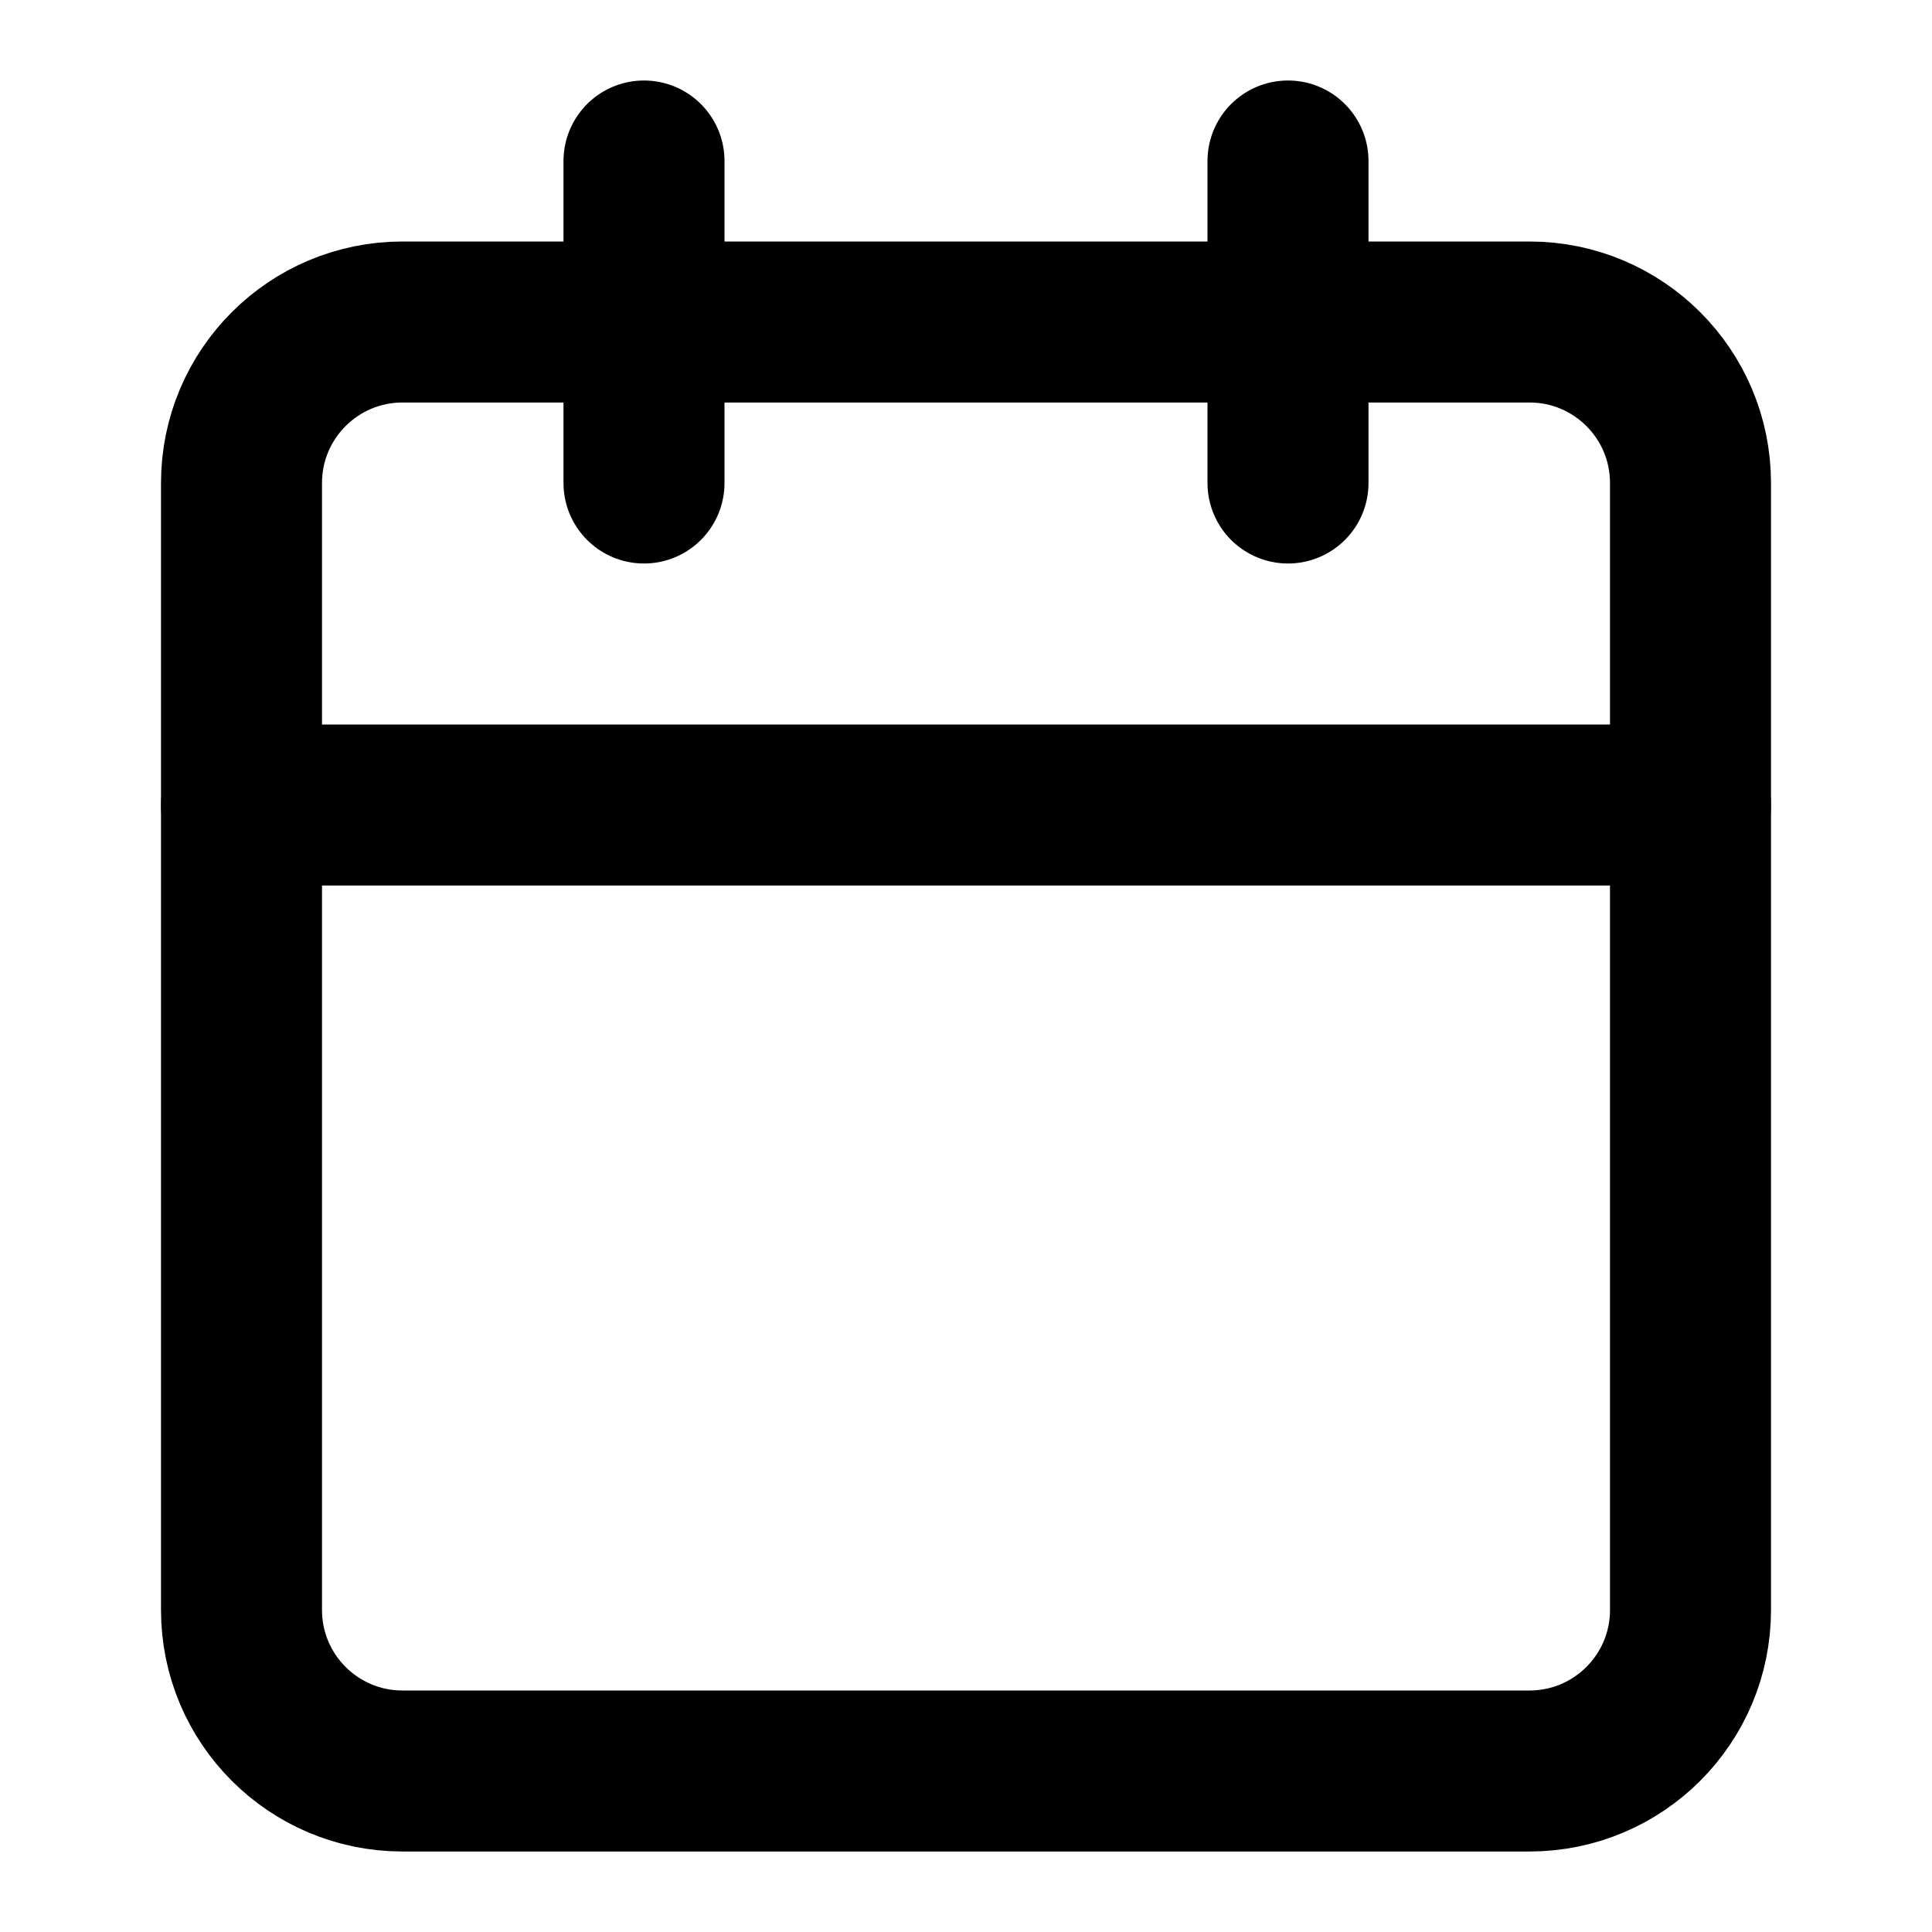
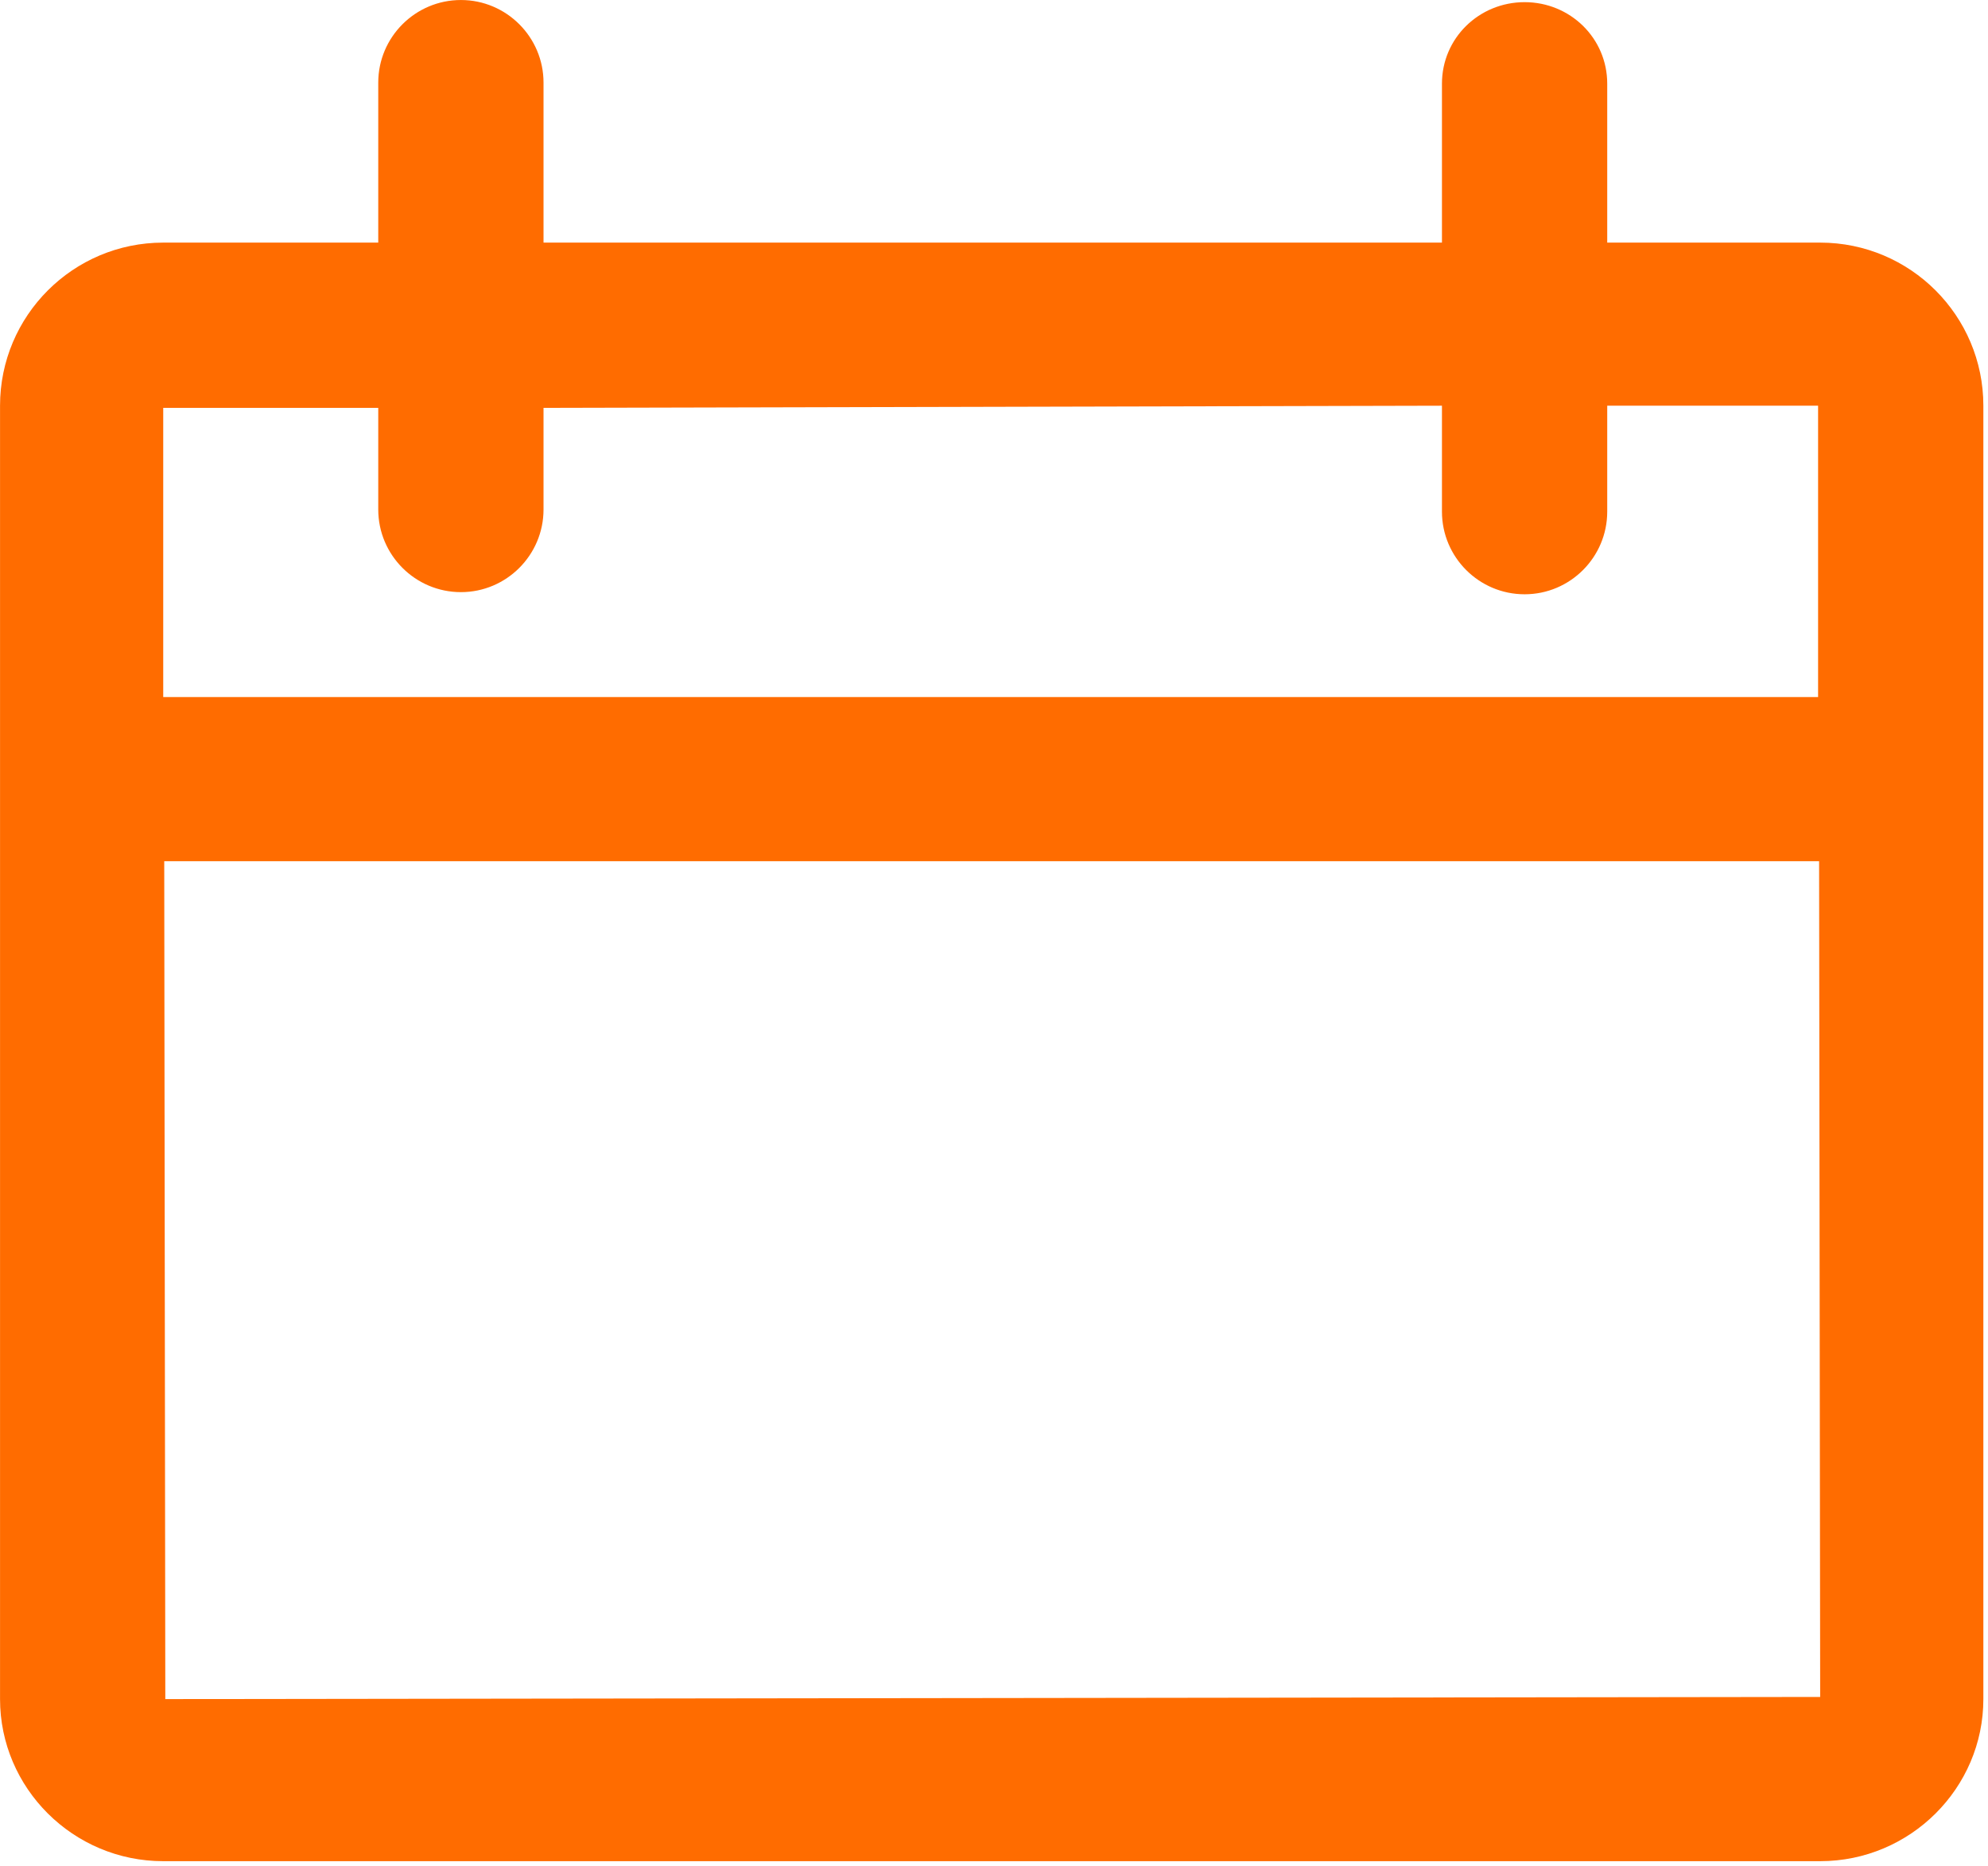
- <svg xmlns="http://www.w3.org/2000/svg" viewBox="0 0 24 24" fill="none" stroke="currentColor" stroke-width="2" stroke-linecap="round" stroke-linejoin="round">
-   <rect x="3" y="4" width="18" height="18" rx="2" ry="2" />
-   <line x1="16" y1="2" x2="16" y2="6" />
-   <line x1="8" y1="2" x2="8" y2="6" />
-   <line x1="3" y1="10" x2="21" y2="10" />
+ <svg xmlns="http://www.w3.org/2000/svg" width="100%" height="100%" viewBox="0 0 294 276" version="1.1" xml:space="preserve" style="fill-rule:evenodd;clip-rule:evenodd;stroke-linejoin:round;stroke-miterlimit:2;">
+   <g transform="matrix(1,0,0,1,-121233.905,-66109.82)">
+     <g transform="matrix(8.333333,0,0,8.333333,108763.693,53287.215)">
+       <g transform="matrix(1,0,0,1,1499.359,1541.59)">
+         <path d="M0,27.281L-0.019,12.409L29.349,12.409L29.368,27.243L0,27.281ZM-0.037,4.362L3.779,4.362L3.779,6.166C3.779,6.975 4.437,7.633 5.246,7.633C6.054,7.633 6.712,6.975 6.712,6.166L6.712,4.362L22.656,4.324L22.656,6.204C22.656,7.013 23.314,7.671 24.123,7.671C24.931,7.671 25.589,7.013 25.589,6.204L25.589,4.324L29.331,4.324L29.331,9.495L-0.037,9.495L-0.037,4.362ZM29.368,1.429L25.589,1.429L25.589,-1.392C25.589,-2.2 24.931,-2.839 24.123,-2.839C23.314,-2.839 22.656,-2.2 22.656,-1.392L22.656,1.429L6.712,1.429L6.712,-1.411C6.712,-2.219 6.054,-2.877 5.246,-2.877C4.437,-2.877 3.779,-2.219 3.779,-1.411L3.779,1.429L-0.037,1.429C-1.636,1.429 -2.933,2.726 -2.933,4.324L-2.933,27.281C-2.933,28.86 -1.636,30.158 -0.037,30.158L29.368,30.158C30.967,30.158 32.264,28.86 32.264,27.281L32.264,4.324C32.264,2.726 30.967,1.429 29.368,1.429" style="fill:rgb(255,108,0);fill-rule:nonzero;" />
+       </g>
+     </g>
+   </g>
</svg>
